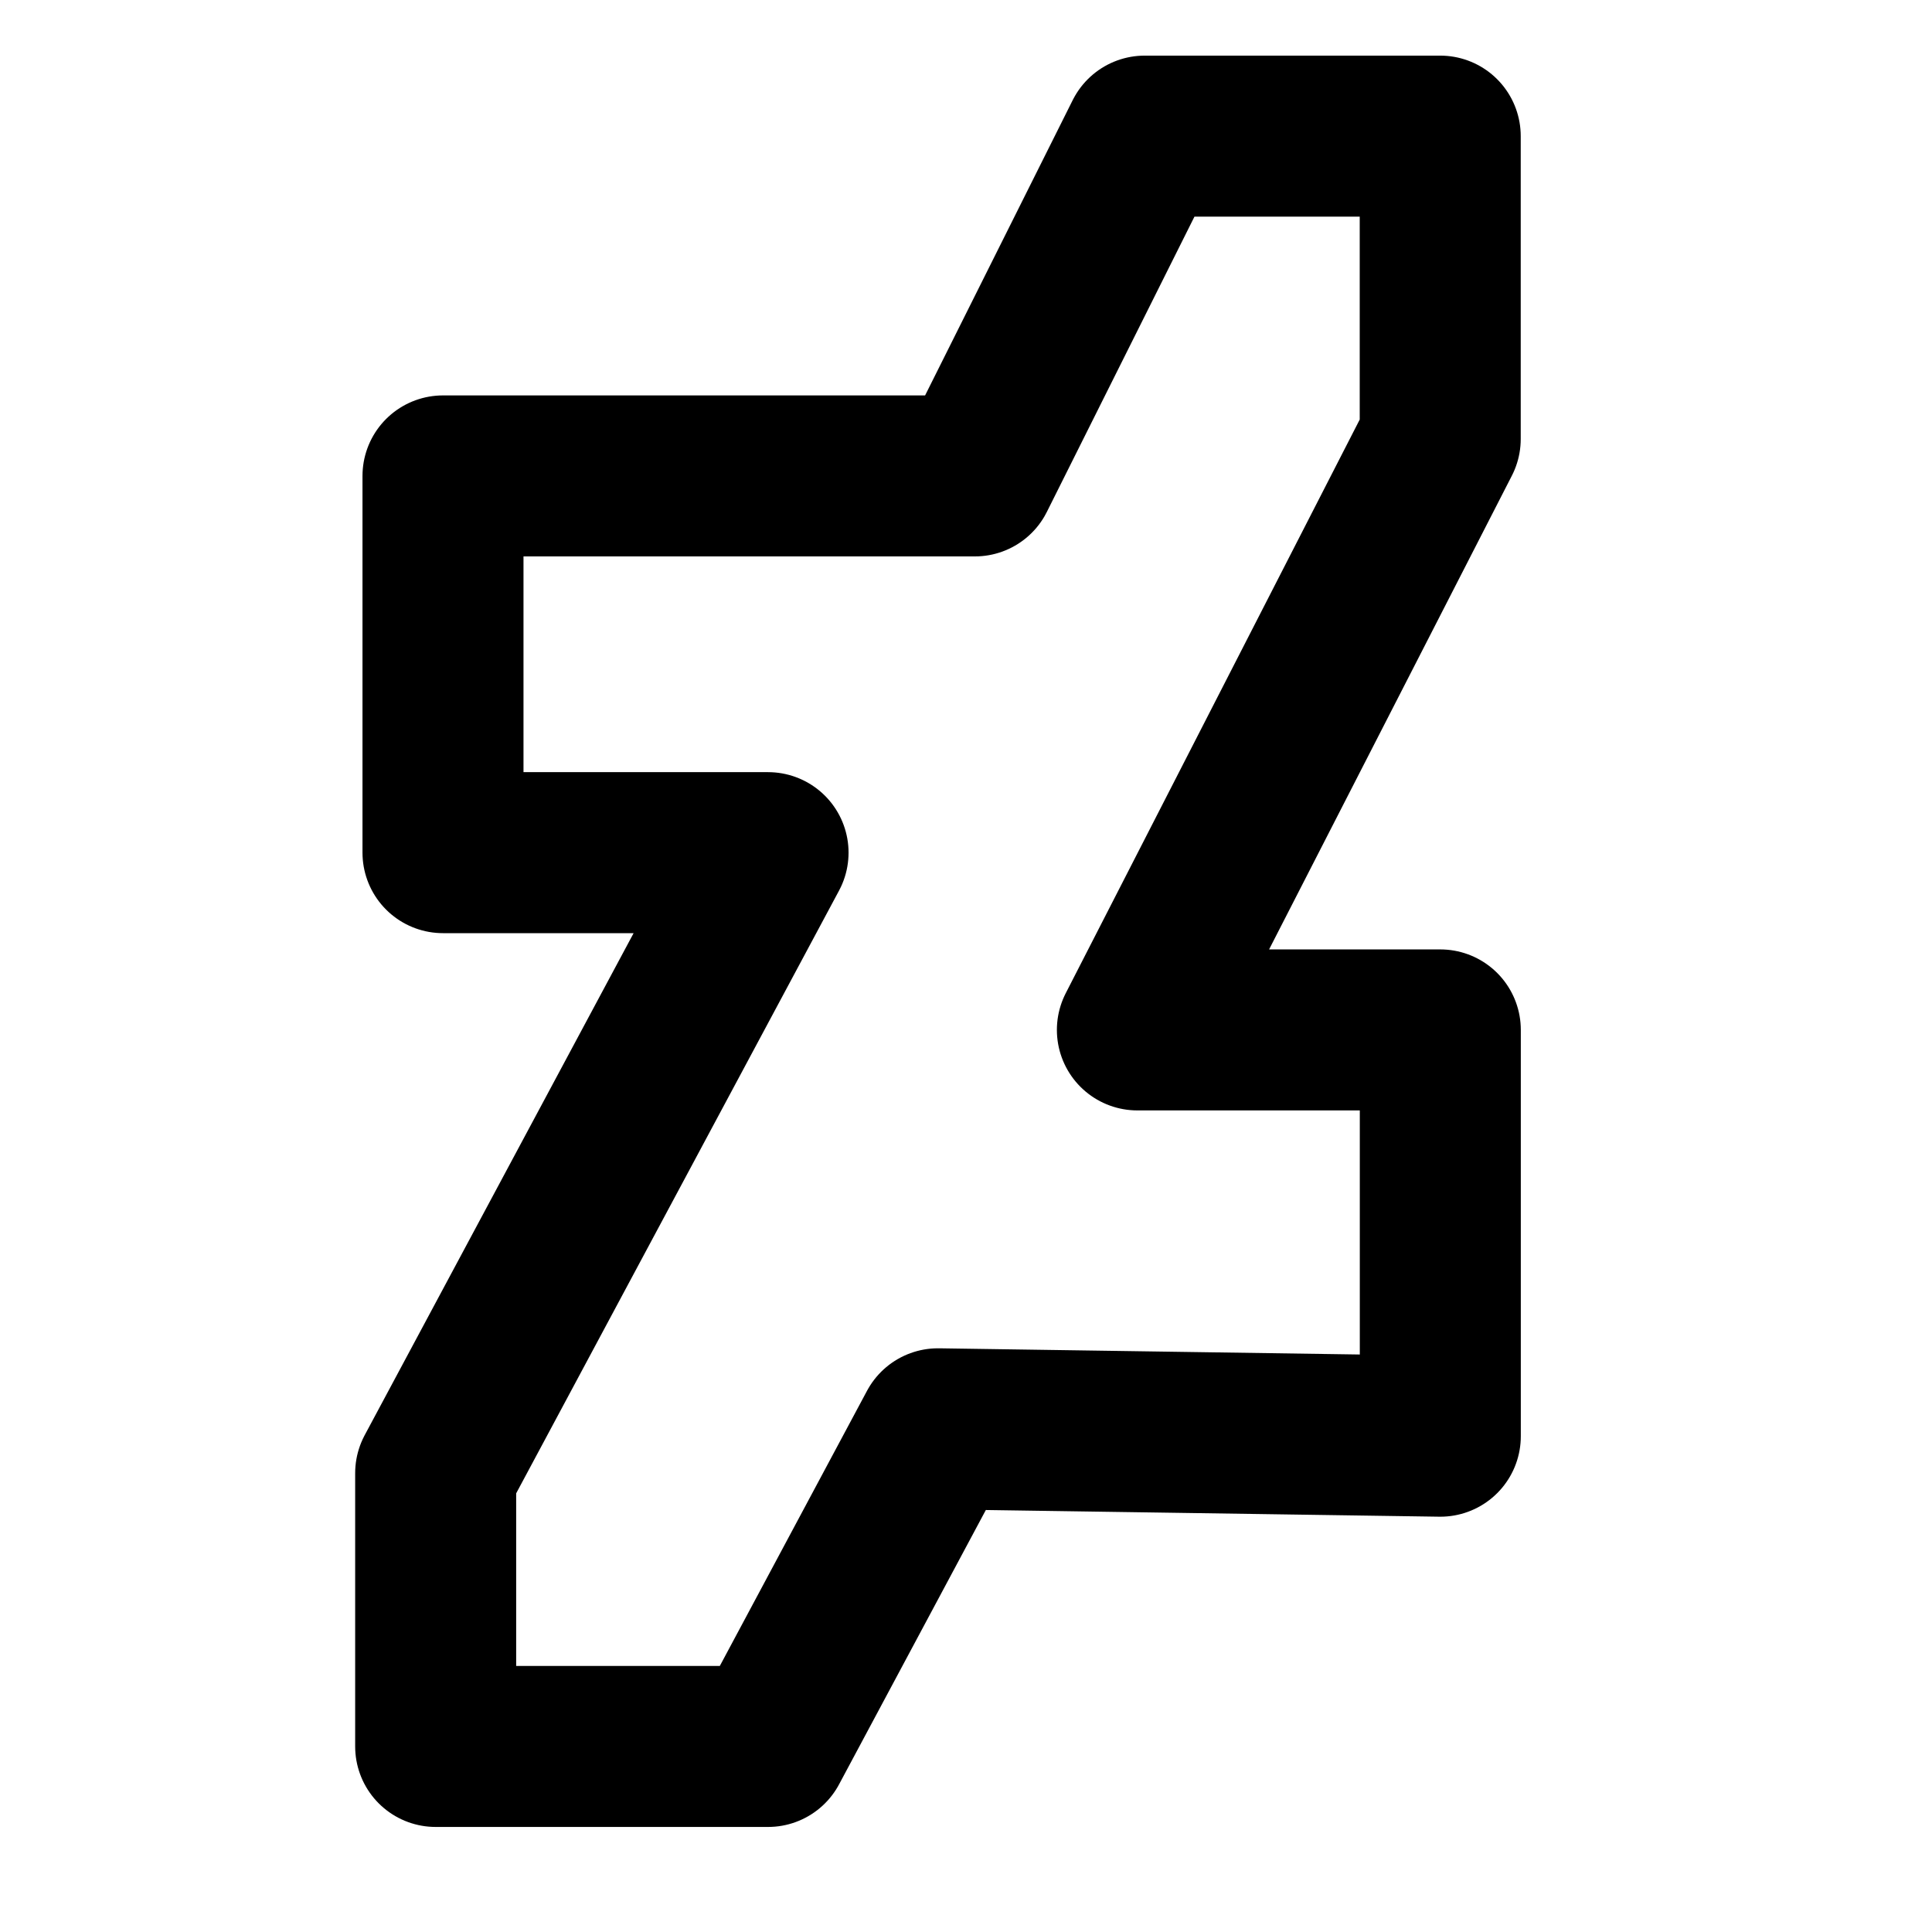
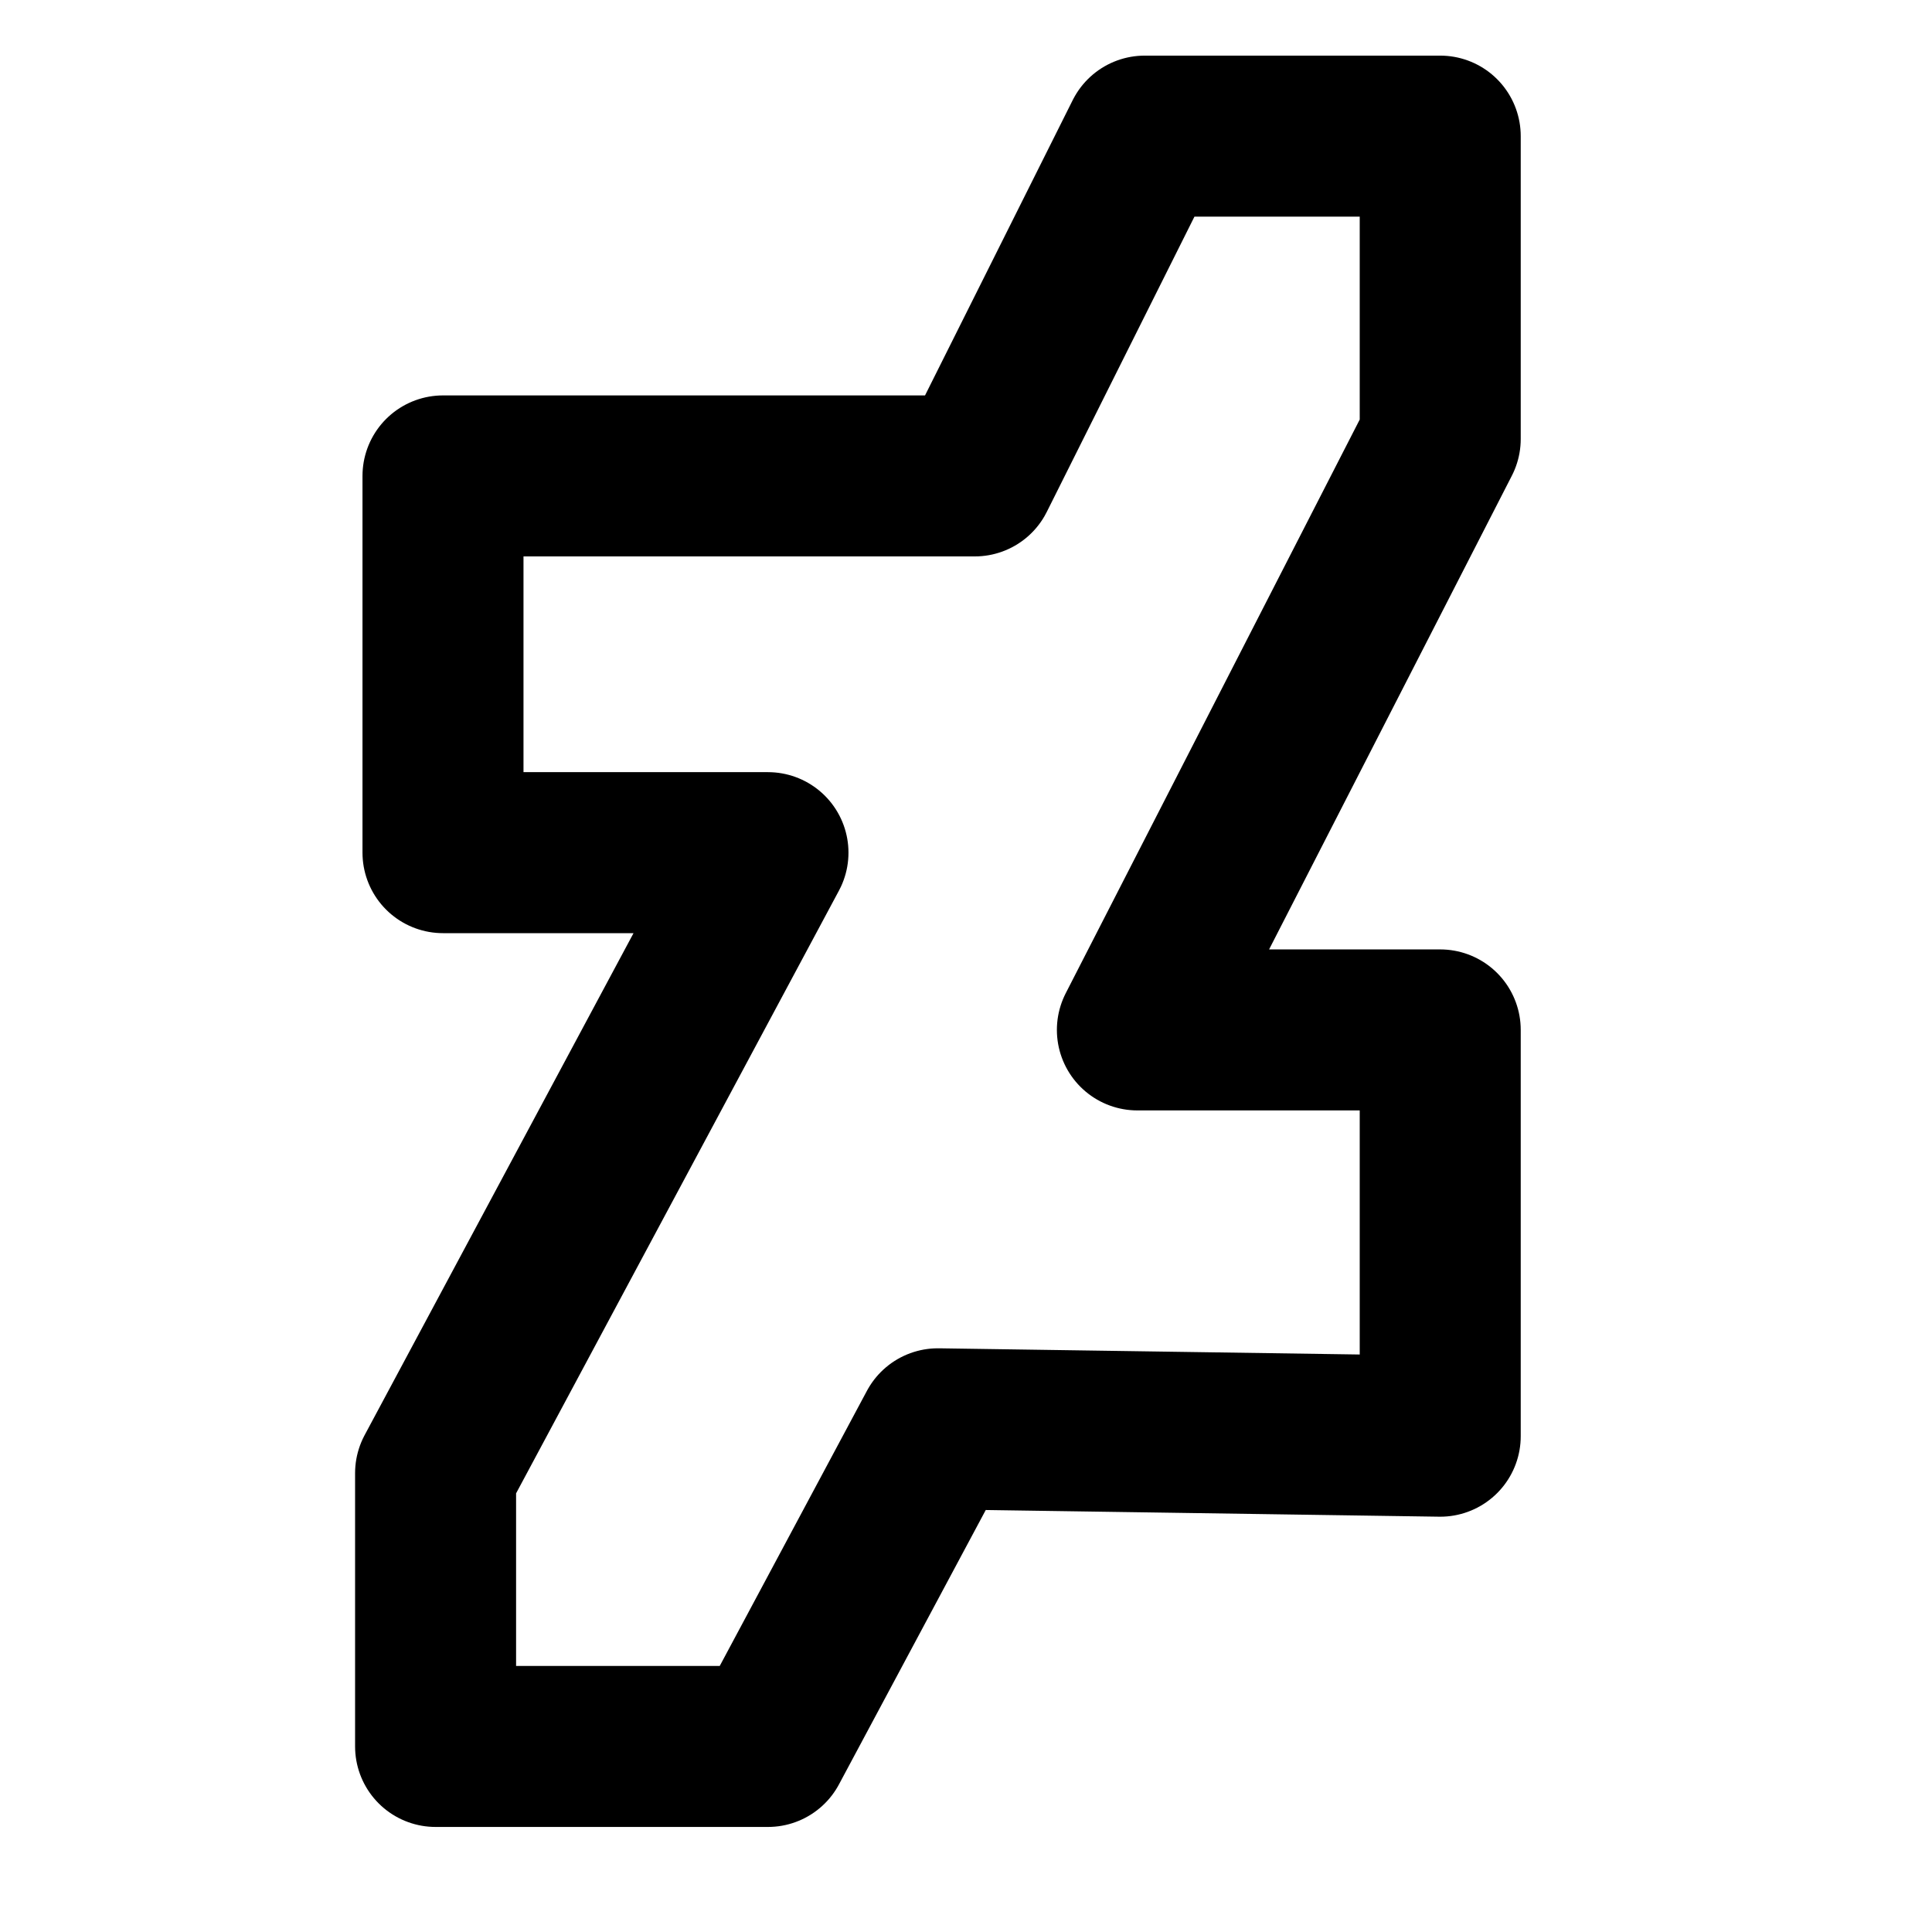
- <svg xmlns="http://www.w3.org/2000/svg" width="24" height="24" viewBox="0 0 24 24" fill="none" stroke="currentColor" stroke-width="2" stroke-linecap="round" stroke-linejoin="round" class="feather feather-alert-circle" version="1.1" id="svg8">
-   <defs id="defs12" />
-   <path style="fill:none;stroke:#000000;stroke-width:2;stroke-linecap:butt;stroke-linejoin:round;stroke-miterlimit:4;stroke-dasharray:none;stroke-opacity:1" d="m 5.503,5.912 v 4.68 h 4.038 l -4.129,7.708 v 3.395 h 4.129 l 2.111,-3.946 6.24,0.092 V 12.794 H 14.129 L 17.891,5.453 V 1.691 H 14.22 L 12.11,5.912 Z" id="path3803" />
+ <svg xmlns="http://www.w3.org/2000/svg" class="feather feather-devianart" width="24" height="24" fill="none" stroke="currentColor" stroke-linecap="round" stroke-linejoin="round" stroke-width="2" version="1.1" viewBox="0 0 24 24">
+   <path d="m5.503 5.912v4.68h4.037l-4.129 7.708v3.395h4.129l2.111-3.946 6.24 0.092v-5.047h-3.762l3.762-7.341v-3.762h-3.671l-2.111 4.221z" fill="none" stroke="#000" stroke-linecap="butt" stroke-linejoin="round" stroke-width="2" />
</svg>
